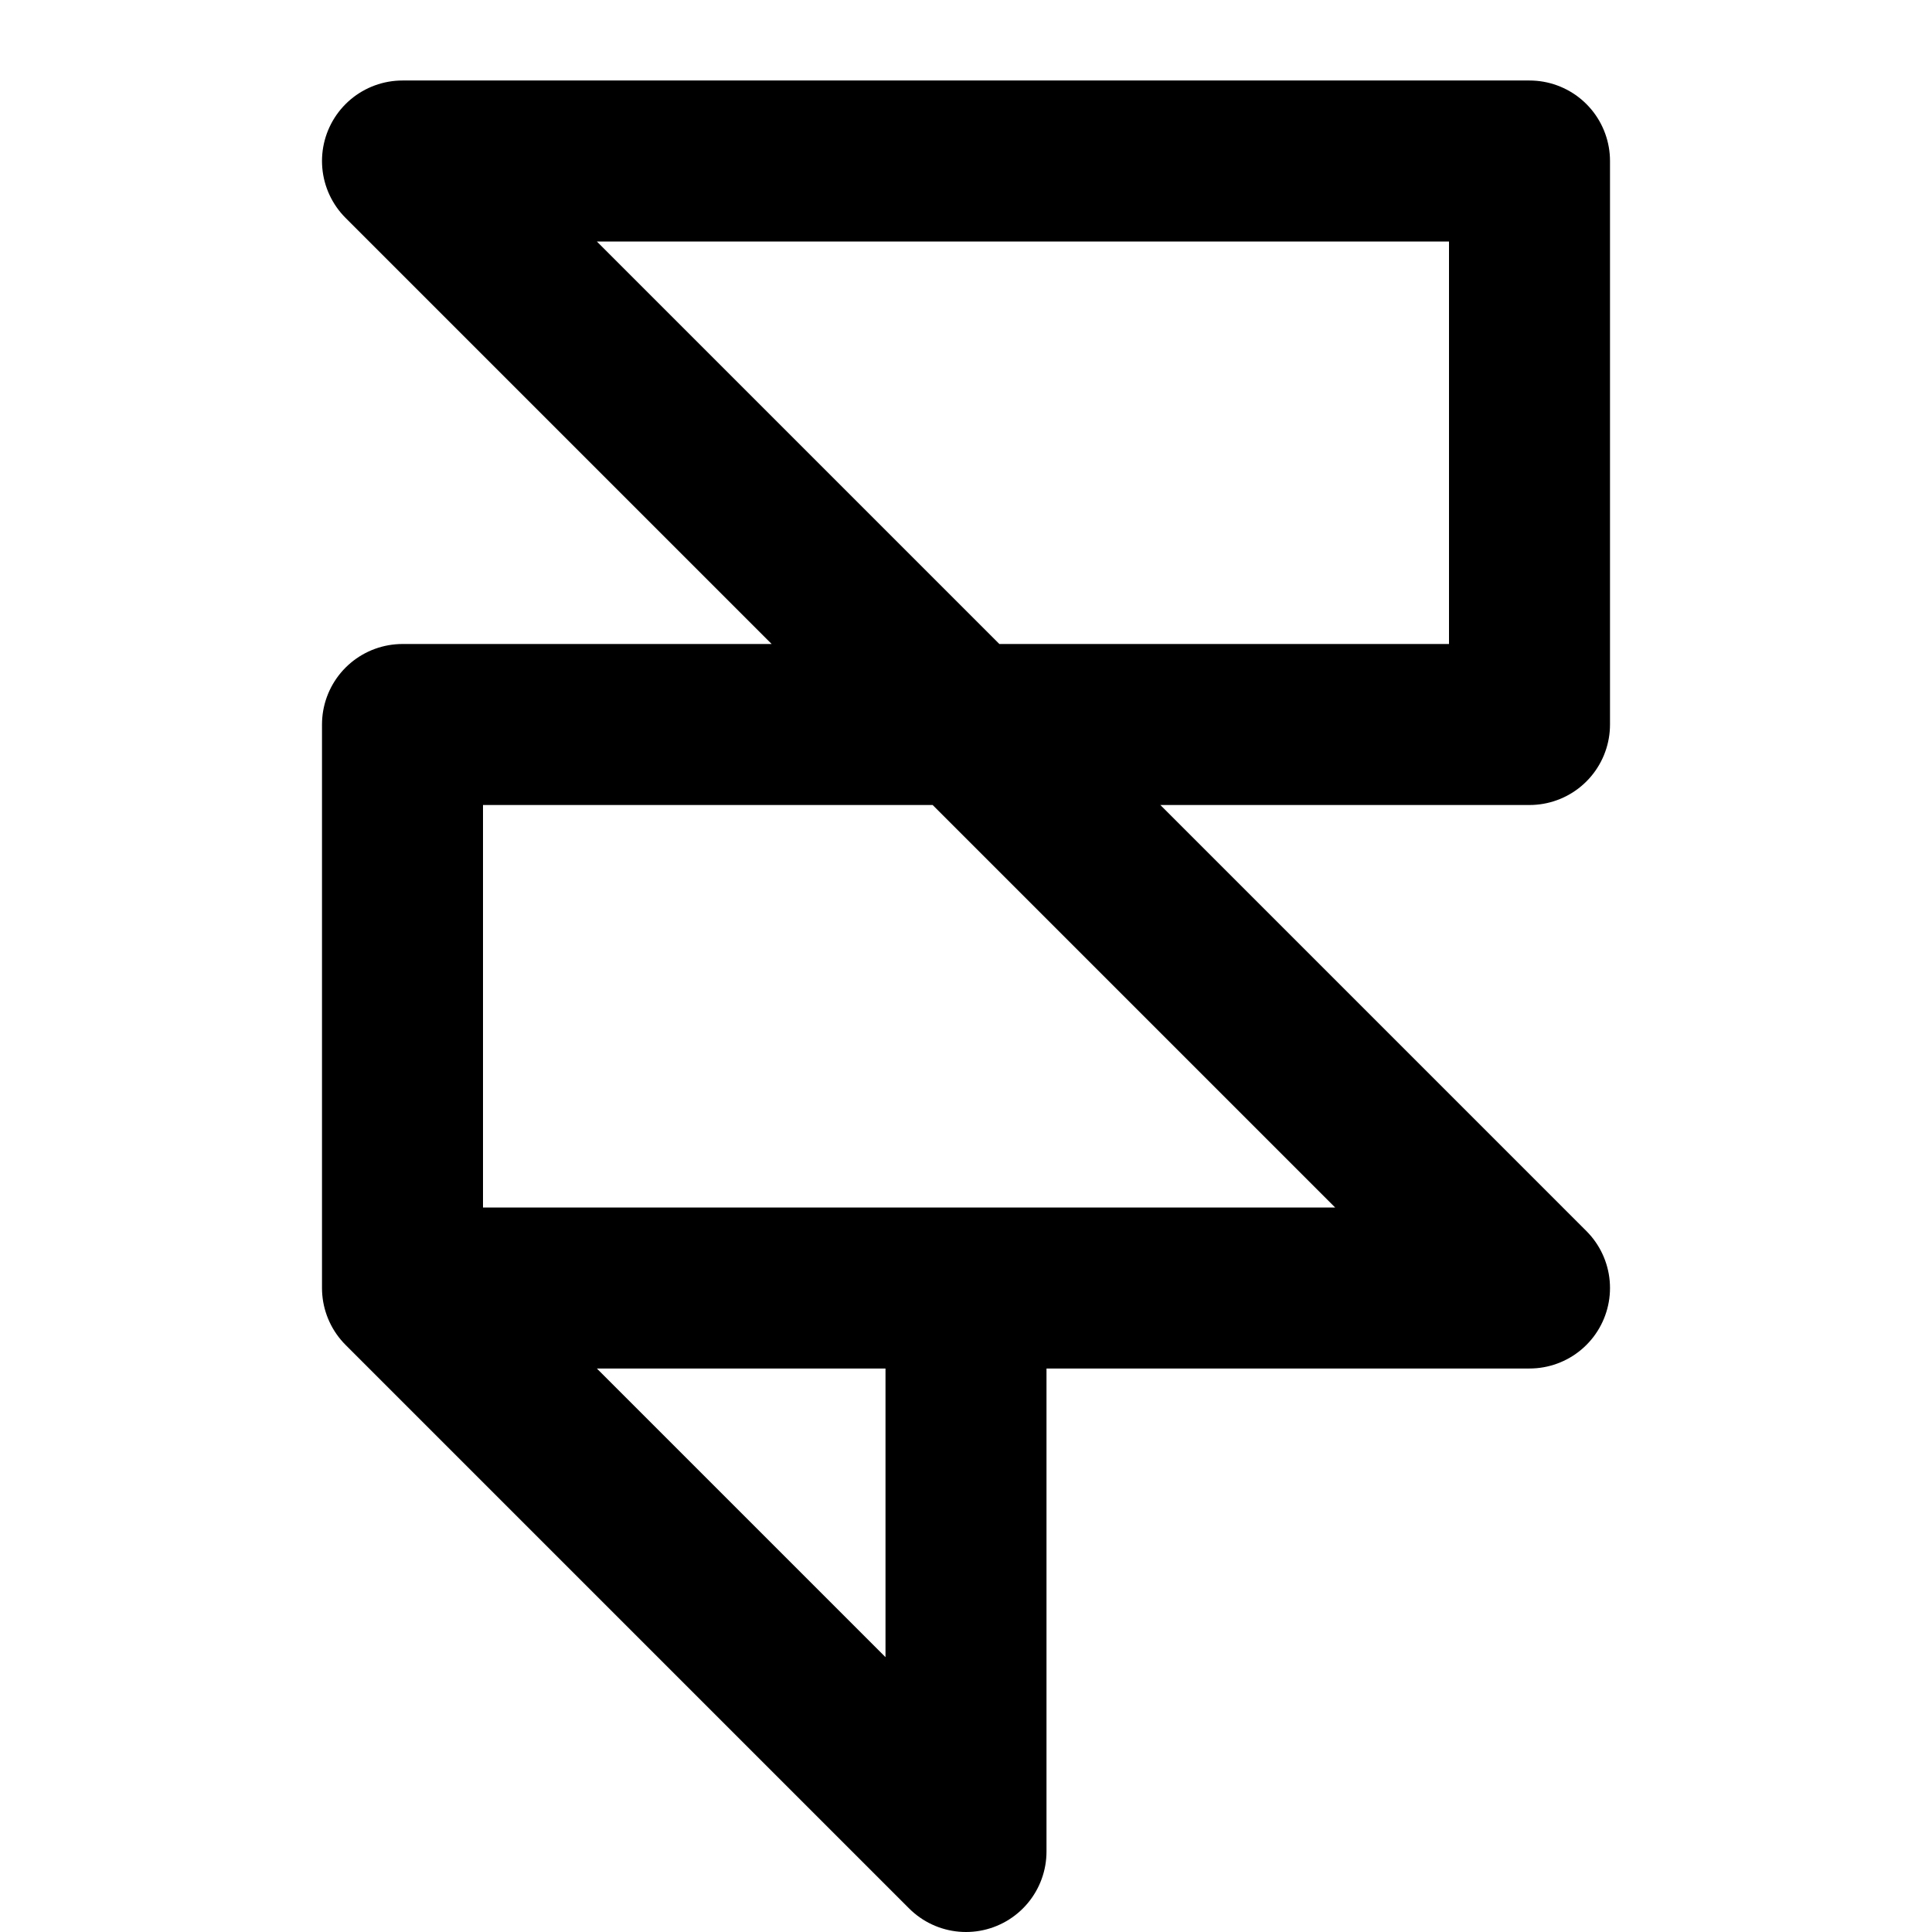
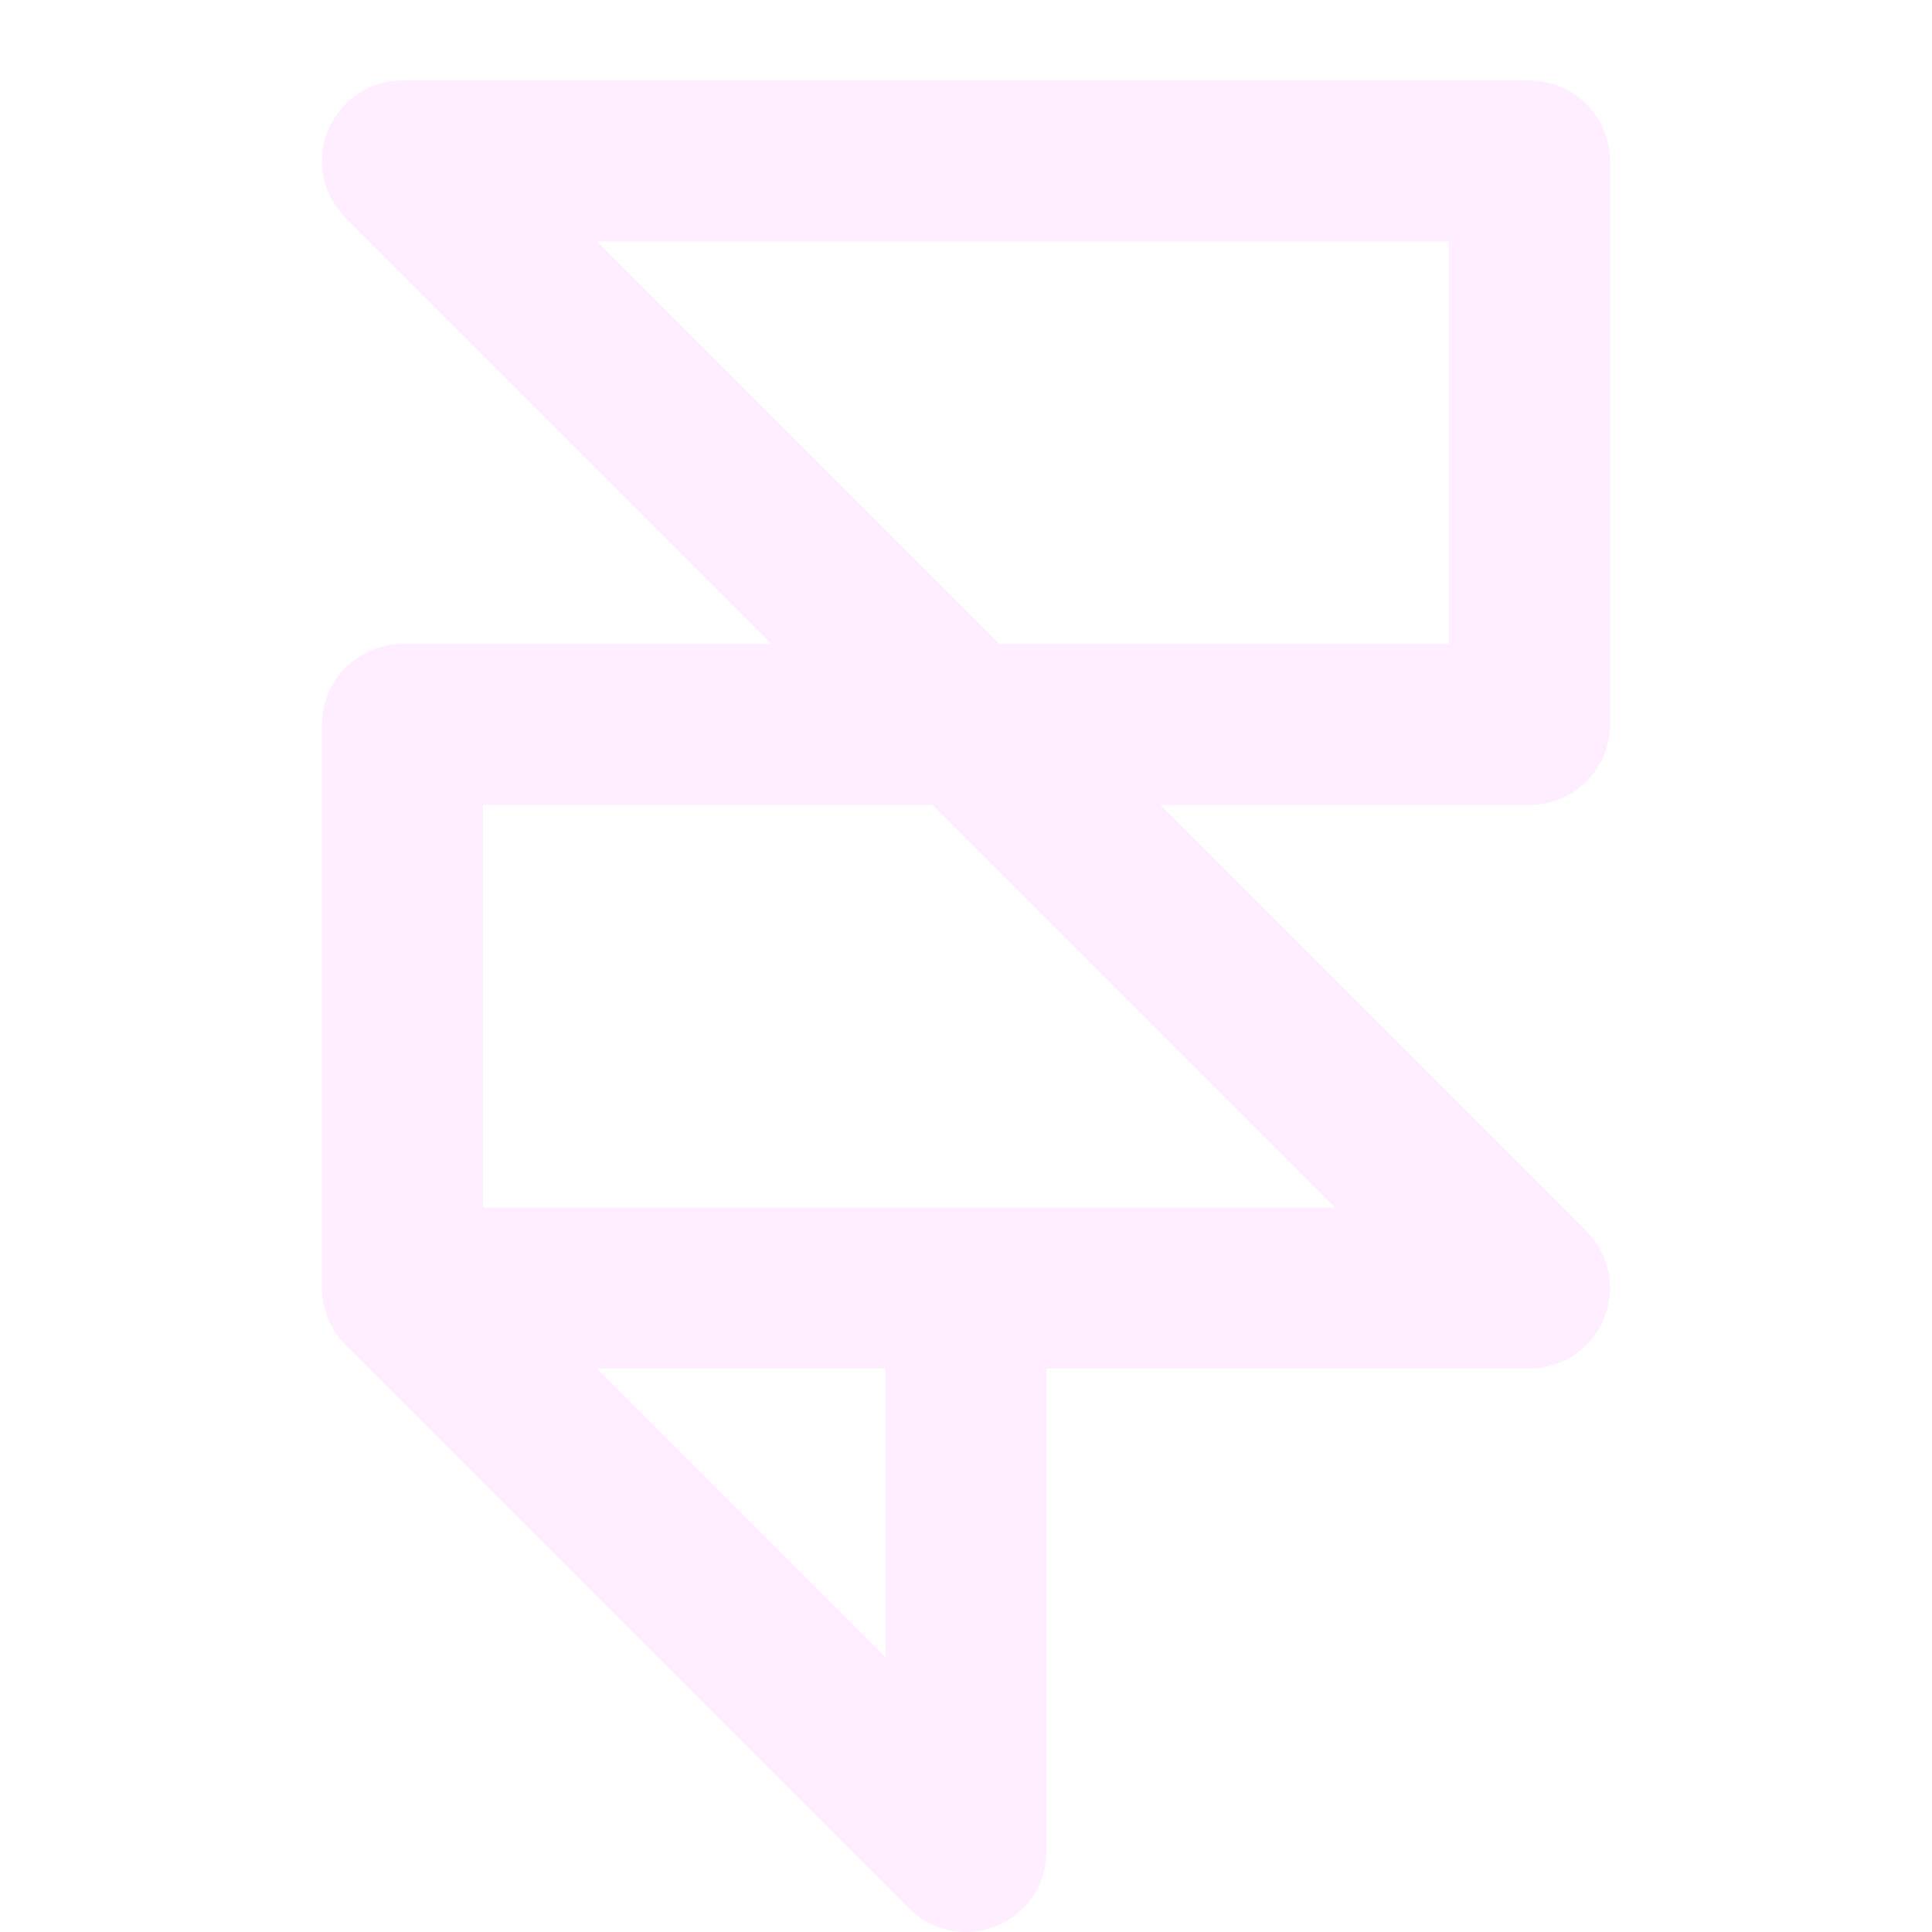
- <svg xmlns="http://www.w3.org/2000/svg" width="24" height="24" viewBox="0 0 24 24" fill="none" stroke="currentColor" stroke-width="2" stroke-linecap="round" stroke-linejoin="round" class="feather feather-framer">
+ <svg xmlns="http://www.w3.org/2000/svg" width="24" height="24" viewBox="0 0 24 24" fill="none" stroke="#ffeeff" stroke-width="2" stroke-linecap="round" stroke-linejoin="round" class="feather feather-framer">
  <path d="M5 16V9h14V2H5l14 14h-7m-7 0l7 7v-7m-7 0h7" />
</svg>
